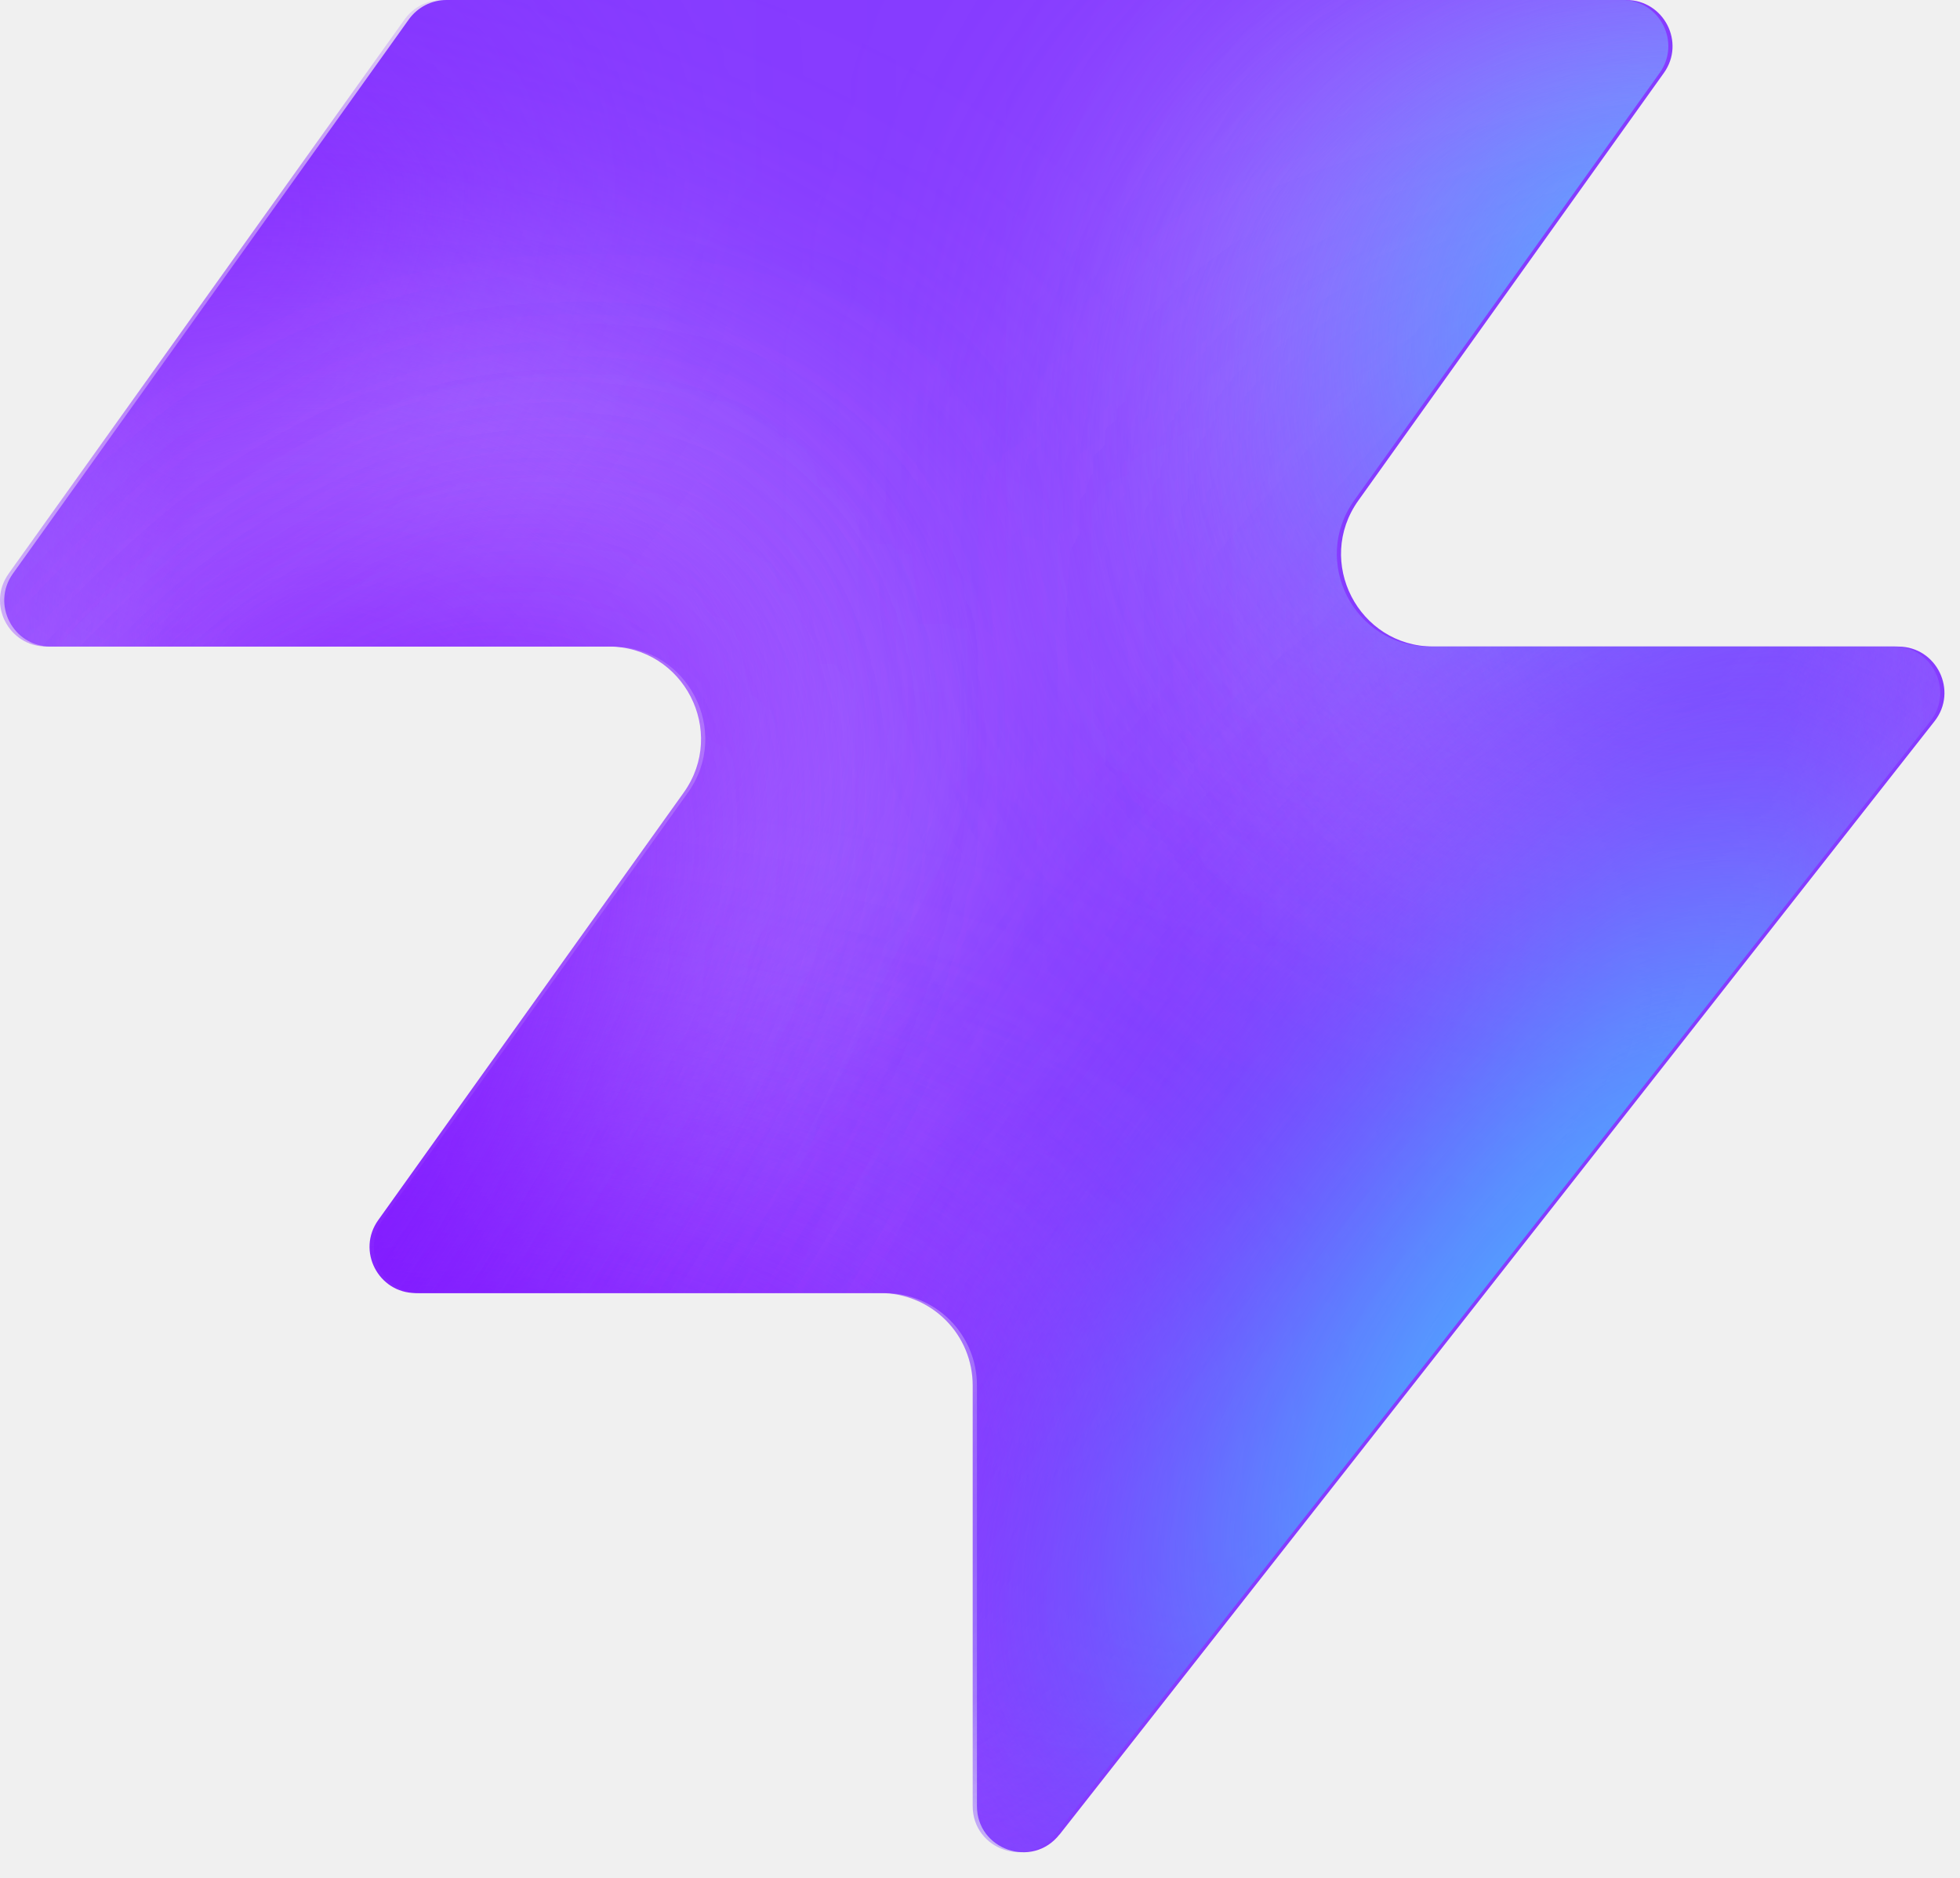
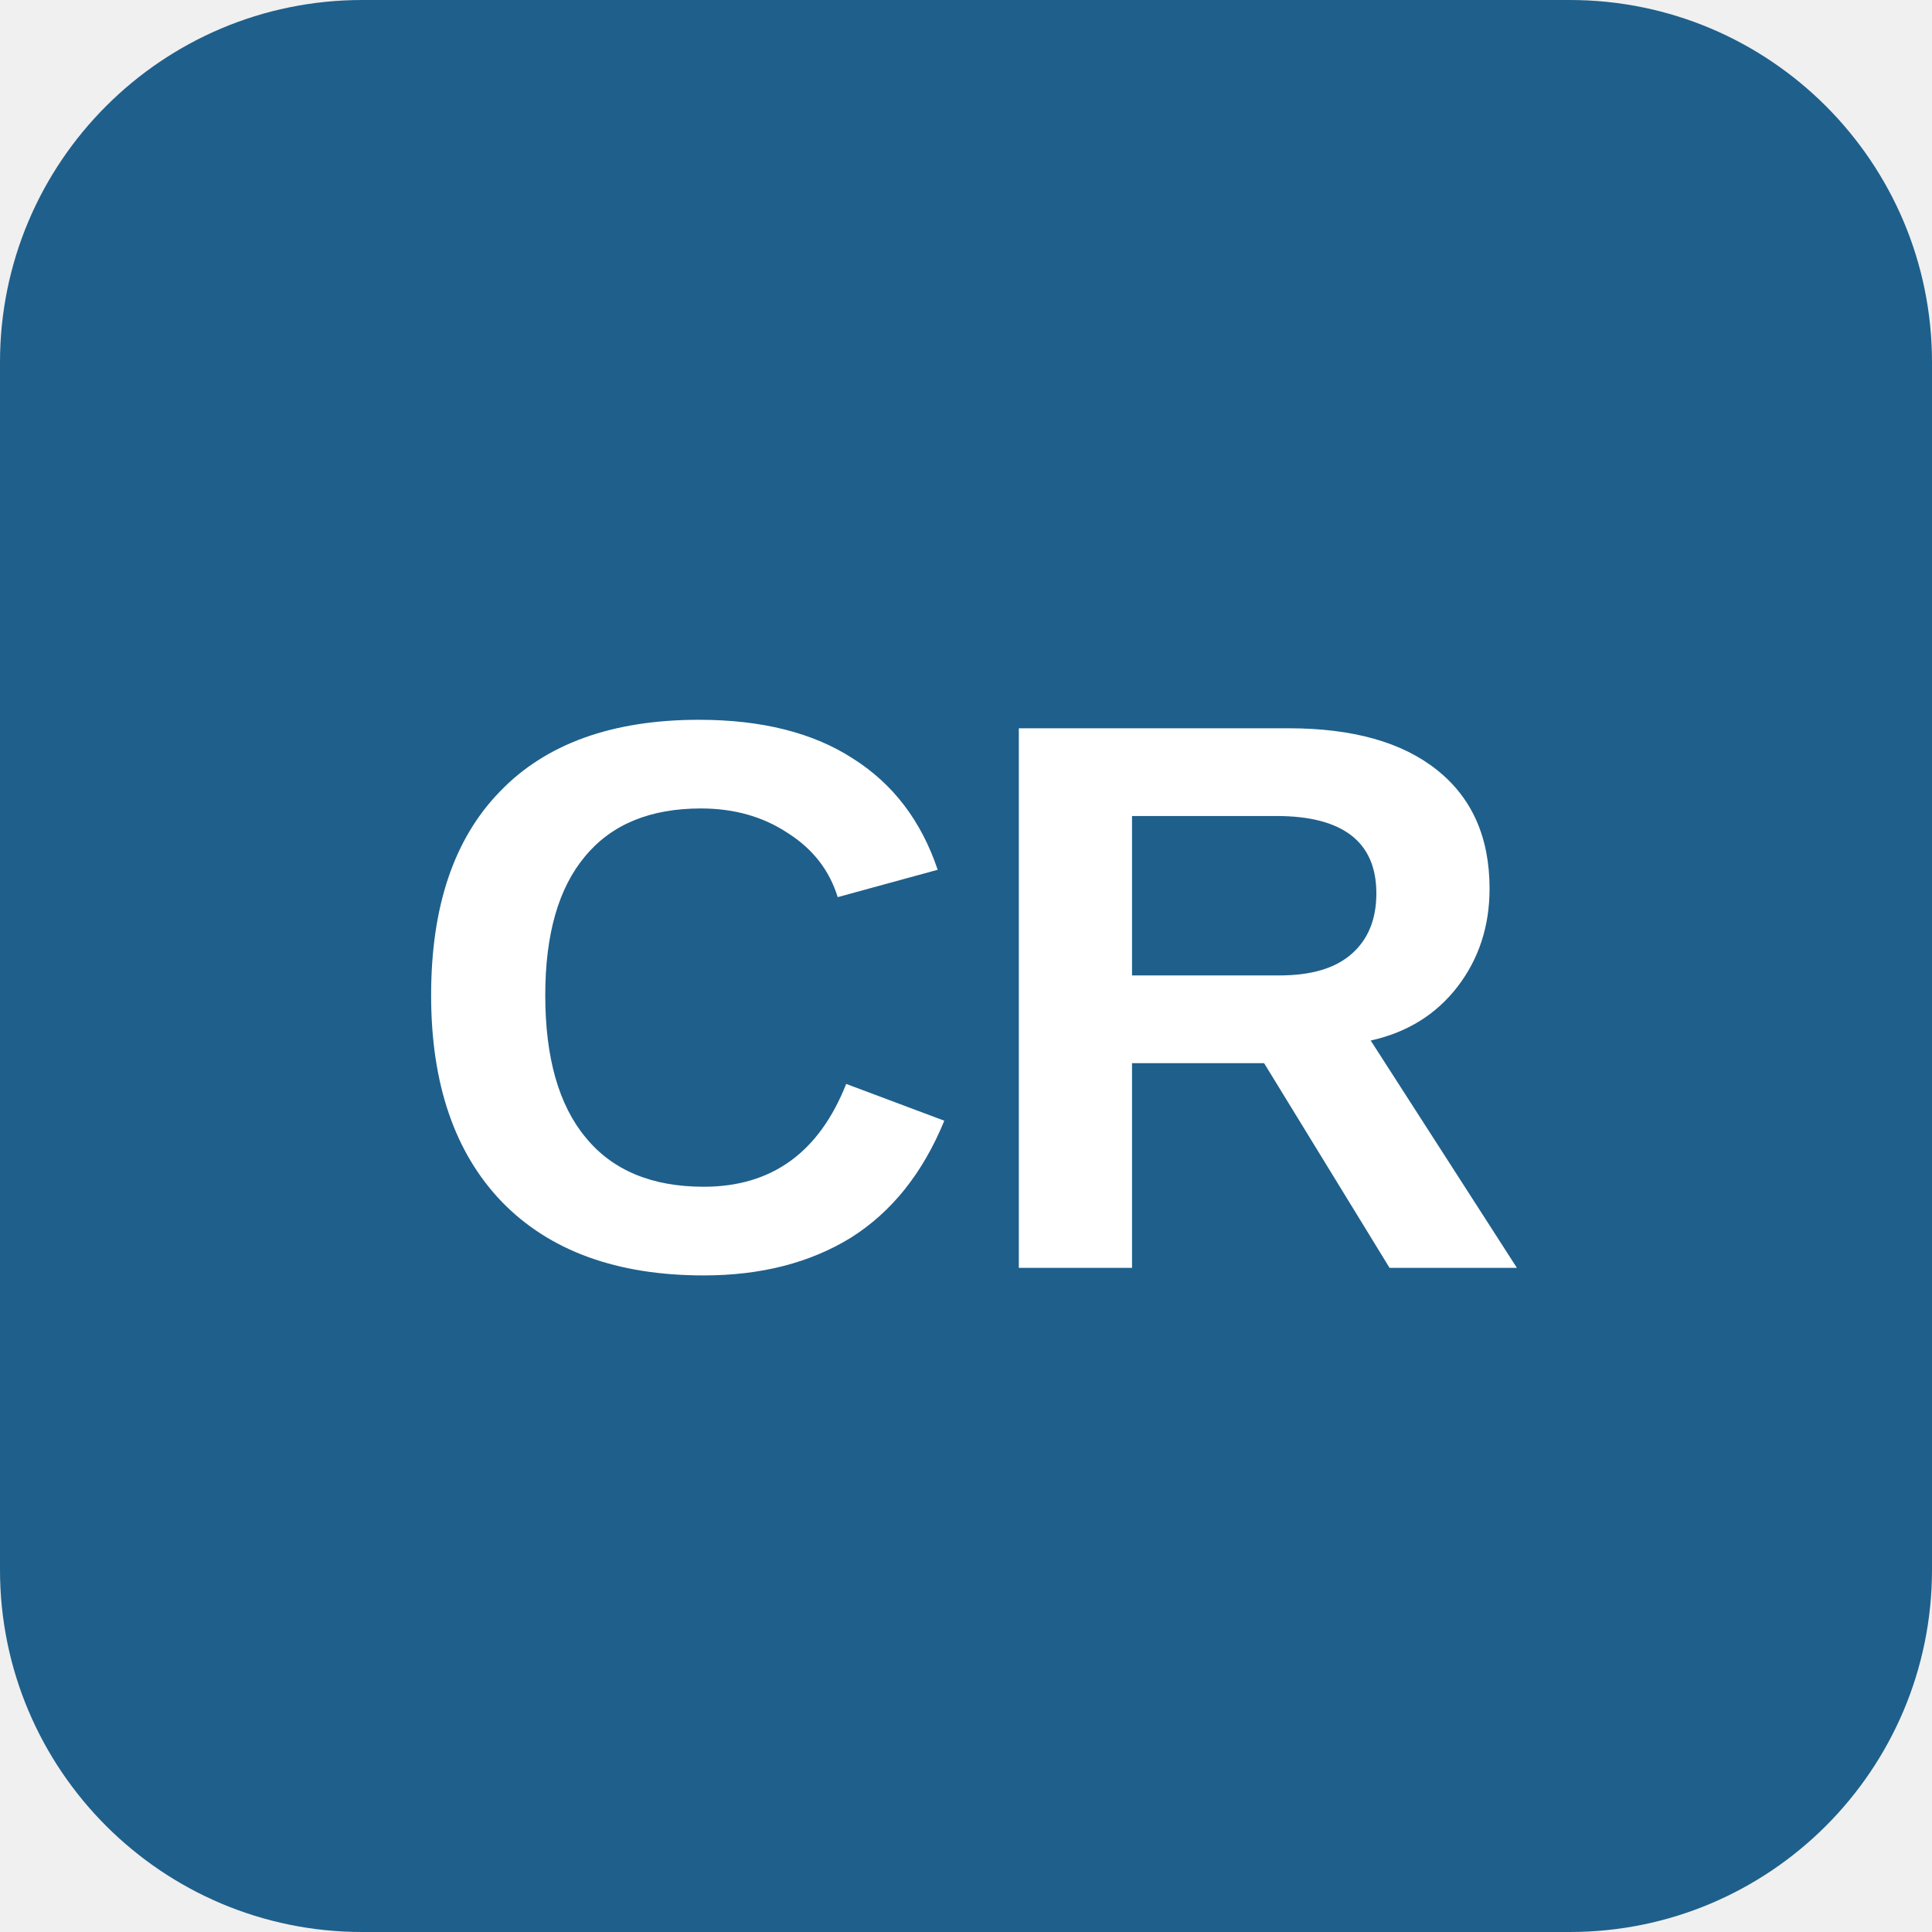
- <svg xmlns="http://www.w3.org/2000/svg" width="48" height="46" fill="none" viewBox="0 0 48 46">
-   <path fill="#863bff" d="M25.946 44.938c-.664.845-2.021.375-2.021-.698V33.937a2.26 2.26 0 0 0-2.262-2.262H10.287c-.92 0-1.456-1.04-.92-1.788l7.48-10.471c1.07-1.497 0-3.578-1.842-3.578H1.237c-.92 0-1.456-1.04-.92-1.788L10.013.474c.214-.297.556-.474.92-.474h28.894c.92 0 1.456 1.04.92 1.788l-7.48 10.471c-1.07 1.498 0 3.579 1.842 3.579h11.377c.943 0 1.473 1.088.89 1.83L25.947 44.94z" style="fill:#863bff;fill:color(display-p3 .525 .23 1);fill-opacity:1" />
-   <mask id="a" width="48" height="46" x="0" y="0" maskUnits="userSpaceOnUse" style="mask-type:alpha">
-     <path fill="#000" d="M25.842 44.938c-.664.844-2.021.375-2.021-.698V33.937a2.26 2.26 0 0 0-2.262-2.262H10.183c-.92 0-1.456-1.04-.92-1.788l7.48-10.471c1.07-1.498 0-3.579-1.842-3.579H1.133c-.92 0-1.456-1.04-.92-1.787L9.91.473c.214-.297.556-.474.92-.474h28.894c.92 0 1.456 1.04.92 1.788l-7.48 10.471c-1.07 1.498 0 3.578 1.842 3.578h11.377c.943 0 1.473 1.088.89 1.832L25.843 44.94z" style="fill:#000;fill-opacity:1" />
-   </mask>
-   <g mask="url(#a)">
-     <g filter="url(#b)">
-       <ellipse cx="5.508" cy="14.704" fill="#ede6ff" rx="5.508" ry="14.704" style="fill:#ede6ff;fill:color(display-p3 .927 .903 1);fill-opacity:1" transform="matrix(.00324 1 1 -.00324 -4.47 31.516)" />
-     </g>
-     <g filter="url(#c)">
-       <ellipse cx="10.399" cy="29.851" fill="#ede6ff" rx="10.399" ry="29.851" style="fill:#ede6ff;fill:color(display-p3 .927 .903 1);fill-opacity:1" transform="matrix(.00324 1 1 -.00324 -39.328 7.883)" />
-     </g>
-     <g filter="url(#d)">
-       <ellipse cx="5.508" cy="30.487" fill="#7e14ff" rx="5.508" ry="30.487" style="fill:#7e14ff;fill:color(display-p3 .492 .077 1);fill-opacity:1" transform="rotate(89.814 -25.913 -14.639)scale(1 -1)" />
-     </g>
-     <g filter="url(#e)">
-       <ellipse cx="5.508" cy="30.599" fill="#7e14ff" rx="5.508" ry="30.599" style="fill:#7e14ff;fill:color(display-p3 .492 .077 1);fill-opacity:1" transform="rotate(89.814 -32.644 -3.334)scale(1 -1)" />
-     </g>
-     <g filter="url(#f)">
-       <ellipse cx="5.508" cy="30.599" fill="#7e14ff" rx="5.508" ry="30.599" style="fill:#7e14ff;fill:color(display-p3 .492 .077 1);fill-opacity:1" transform="matrix(.00324 1 1 -.00324 -34.34 30.47)" />
-     </g>
-     <g filter="url(#g)">
-       <ellipse cx="14.072" cy="22.078" fill="#ede6ff" rx="14.072" ry="22.078" style="fill:#ede6ff;fill:color(display-p3 .927 .903 1);fill-opacity:1" transform="rotate(93.35 24.506 48.493)scale(-1 1)" />
-     </g>
-     <g filter="url(#h)">
-       <ellipse cx="3.47" cy="21.501" fill="#7e14ff" rx="3.47" ry="21.501" style="fill:#7e14ff;fill:color(display-p3 .492 .077 1);fill-opacity:1" transform="rotate(89.009 28.708 47.59)scale(-1 1)" />
-     </g>
-     <g filter="url(#i)">
-       <ellipse cx="3.47" cy="21.501" fill="#7e14ff" rx="3.47" ry="21.501" style="fill:#7e14ff;fill:color(display-p3 .492 .077 1);fill-opacity:1" transform="rotate(89.009 28.708 47.59)scale(-1 1)" />
-     </g>
-     <g filter="url(#j)">
-       <ellipse cx=".387" cy="8.972" fill="#7e14ff" rx="4.407" ry="29.108" style="fill:#7e14ff;fill:color(display-p3 .492 .077 1);fill-opacity:1" transform="rotate(39.51 .387 8.972)" />
-     </g>
-     <g filter="url(#k)">
-       <ellipse cx="47.523" cy="-6.092" fill="#7e14ff" rx="4.407" ry="29.108" style="fill:#7e14ff;fill:color(display-p3 .492 .077 1);fill-opacity:1" transform="rotate(37.892 47.523 -6.092)" />
-     </g>
-     <g filter="url(#l)">
-       <ellipse cx="41.412" cy="6.333" fill="#47bfff" rx="5.971" ry="9.665" style="fill:#47bfff;fill:color(display-p3 .28 .748 1);fill-opacity:1" transform="rotate(37.892 41.412 6.333)" />
-     </g>
-     <g filter="url(#m)">
-       <ellipse cx="-1.879" cy="38.332" fill="#7e14ff" rx="4.407" ry="29.108" style="fill:#7e14ff;fill:color(display-p3 .492 .077 1);fill-opacity:1" transform="rotate(37.892 -1.88 38.332)" />
-     </g>
-     <g filter="url(#n)">
-       <ellipse cx="-1.879" cy="38.332" fill="#7e14ff" rx="4.407" ry="29.108" style="fill:#7e14ff;fill:color(display-p3 .492 .077 1);fill-opacity:1" transform="rotate(37.892 -1.88 38.332)" />
-     </g>
-     <g filter="url(#o)">
-       <ellipse cx="35.651" cy="29.907" fill="#7e14ff" rx="4.407" ry="29.108" style="fill:#7e14ff;fill:color(display-p3 .492 .077 1);fill-opacity:1" transform="rotate(37.892 35.651 29.907)" />
-     </g>
-     <g filter="url(#p)">
-       <ellipse cx="38.418" cy="32.4" fill="#47bfff" rx="5.971" ry="15.297" style="fill:#47bfff;fill:color(display-p3 .28 .748 1);fill-opacity:1" transform="rotate(37.892 38.418 32.4)" />
-     </g>
-   </g>
-   <defs>
-     <filter id="b" width="60.045" height="41.654" x="-19.77" y="16.149" color-interpolation-filters="sRGB" filterUnits="userSpaceOnUse">
-       <feFlood flood-opacity="0" result="BackgroundImageFix" />
-       <feBlend in="SourceGraphic" in2="BackgroundImageFix" result="shape" />
-       <feGaussianBlur result="effect1_foregroundBlur_2002_17158" stdDeviation="7.659" />
-     </filter>
-     <filter id="c" width="90.34" height="51.437" x="-54.613" y="-7.533" color-interpolation-filters="sRGB" filterUnits="userSpaceOnUse">
-       <feFlood flood-opacity="0" result="BackgroundImageFix" />
-       <feBlend in="SourceGraphic" in2="BackgroundImageFix" result="shape" />
-       <feGaussianBlur result="effect1_foregroundBlur_2002_17158" stdDeviation="7.659" />
-     </filter>
-     <filter id="d" width="79.355" height="29.4" x="-49.64" y="2.03" color-interpolation-filters="sRGB" filterUnits="userSpaceOnUse">
-       <feFlood flood-opacity="0" result="BackgroundImageFix" />
-       <feBlend in="SourceGraphic" in2="BackgroundImageFix" result="shape" />
-       <feGaussianBlur result="effect1_foregroundBlur_2002_17158" stdDeviation="4.596" />
-     </filter>
-     <filter id="e" width="79.579" height="29.4" x="-45.045" y="20.029" color-interpolation-filters="sRGB" filterUnits="userSpaceOnUse">
-       <feFlood flood-opacity="0" result="BackgroundImageFix" />
-       <feBlend in="SourceGraphic" in2="BackgroundImageFix" result="shape" />
-       <feGaussianBlur result="effect1_foregroundBlur_2002_17158" stdDeviation="4.596" />
-     </filter>
-     <filter id="f" width="79.579" height="29.4" x="-43.513" y="21.178" color-interpolation-filters="sRGB" filterUnits="userSpaceOnUse">
-       <feFlood flood-opacity="0" result="BackgroundImageFix" />
-       <feBlend in="SourceGraphic" in2="BackgroundImageFix" result="shape" />
-       <feGaussianBlur result="effect1_foregroundBlur_2002_17158" stdDeviation="4.596" />
-     </filter>
-     <filter id="g" width="74.749" height="58.852" x="15.756" y="-17.901" color-interpolation-filters="sRGB" filterUnits="userSpaceOnUse">
-       <feFlood flood-opacity="0" result="BackgroundImageFix" />
-       <feBlend in="SourceGraphic" in2="BackgroundImageFix" result="shape" />
-       <feGaussianBlur result="effect1_foregroundBlur_2002_17158" stdDeviation="7.659" />
-     </filter>
-     <filter id="h" width="61.377" height="25.362" x="23.548" y="2.284" color-interpolation-filters="sRGB" filterUnits="userSpaceOnUse">
-       <feFlood flood-opacity="0" result="BackgroundImageFix" />
-       <feBlend in="SourceGraphic" in2="BackgroundImageFix" result="shape" />
-       <feGaussianBlur result="effect1_foregroundBlur_2002_17158" stdDeviation="4.596" />
-     </filter>
-     <filter id="i" width="61.377" height="25.362" x="23.548" y="2.284" color-interpolation-filters="sRGB" filterUnits="userSpaceOnUse">
-       <feFlood flood-opacity="0" result="BackgroundImageFix" />
-       <feBlend in="SourceGraphic" in2="BackgroundImageFix" result="shape" />
-       <feGaussianBlur result="effect1_foregroundBlur_2002_17158" stdDeviation="4.596" />
-     </filter>
-     <filter id="j" width="56.045" height="63.649" x="-27.636" y="-22.853" color-interpolation-filters="sRGB" filterUnits="userSpaceOnUse">
-       <feFlood flood-opacity="0" result="BackgroundImageFix" />
-       <feBlend in="SourceGraphic" in2="BackgroundImageFix" result="shape" />
-       <feGaussianBlur result="effect1_foregroundBlur_2002_17158" stdDeviation="4.596" />
-     </filter>
-     <filter id="k" width="54.814" height="64.646" x="20.116" y="-38.415" color-interpolation-filters="sRGB" filterUnits="userSpaceOnUse">
-       <feFlood flood-opacity="0" result="BackgroundImageFix" />
-       <feBlend in="SourceGraphic" in2="BackgroundImageFix" result="shape" />
-       <feGaussianBlur result="effect1_foregroundBlur_2002_17158" stdDeviation="4.596" />
-     </filter>
-     <filter id="l" width="33.541" height="35.313" x="24.641" y="-11.323" color-interpolation-filters="sRGB" filterUnits="userSpaceOnUse">
-       <feFlood flood-opacity="0" result="BackgroundImageFix" />
-       <feBlend in="SourceGraphic" in2="BackgroundImageFix" result="shape" />
-       <feGaussianBlur result="effect1_foregroundBlur_2002_17158" stdDeviation="4.596" />
-     </filter>
-     <filter id="m" width="54.814" height="64.646" x="-29.286" y="6.009" color-interpolation-filters="sRGB" filterUnits="userSpaceOnUse">
-       <feFlood flood-opacity="0" result="BackgroundImageFix" />
-       <feBlend in="SourceGraphic" in2="BackgroundImageFix" result="shape" />
-       <feGaussianBlur result="effect1_foregroundBlur_2002_17158" stdDeviation="4.596" />
-     </filter>
-     <filter id="n" width="54.814" height="64.646" x="-29.286" y="6.009" color-interpolation-filters="sRGB" filterUnits="userSpaceOnUse">
-       <feFlood flood-opacity="0" result="BackgroundImageFix" />
-       <feBlend in="SourceGraphic" in2="BackgroundImageFix" result="shape" />
-       <feGaussianBlur result="effect1_foregroundBlur_2002_17158" stdDeviation="4.596" />
-     </filter>
-     <filter id="o" width="54.814" height="64.646" x="8.244" y="-2.416" color-interpolation-filters="sRGB" filterUnits="userSpaceOnUse">
-       <feFlood flood-opacity="0" result="BackgroundImageFix" />
-       <feBlend in="SourceGraphic" in2="BackgroundImageFix" result="shape" />
-       <feGaussianBlur result="effect1_foregroundBlur_2002_17158" stdDeviation="4.596" />
-     </filter>
-     <filter id="p" width="39.409" height="43.623" x="18.713" y="10.588" color-interpolation-filters="sRGB" filterUnits="userSpaceOnUse">
-       <feFlood flood-opacity="0" result="BackgroundImageFix" />
-       <feBlend in="SourceGraphic" in2="BackgroundImageFix" result="shape" />
-       <feGaussianBlur result="effect1_foregroundBlur_2002_17158" stdDeviation="4.596" />
-     </filter>
-   </defs>
+ <svg xmlns="http://www.w3.org/2000/svg" viewBox="0 0 32 32">
+   <rect width="32" height="32" rx="6" fill="#1f5f8b" />
+   <text x="16" y="21" font-family="Arial, sans-serif" font-size="13" font-weight="bold" fill="#fff" text-anchor="middle">CR</text>
</svg>
